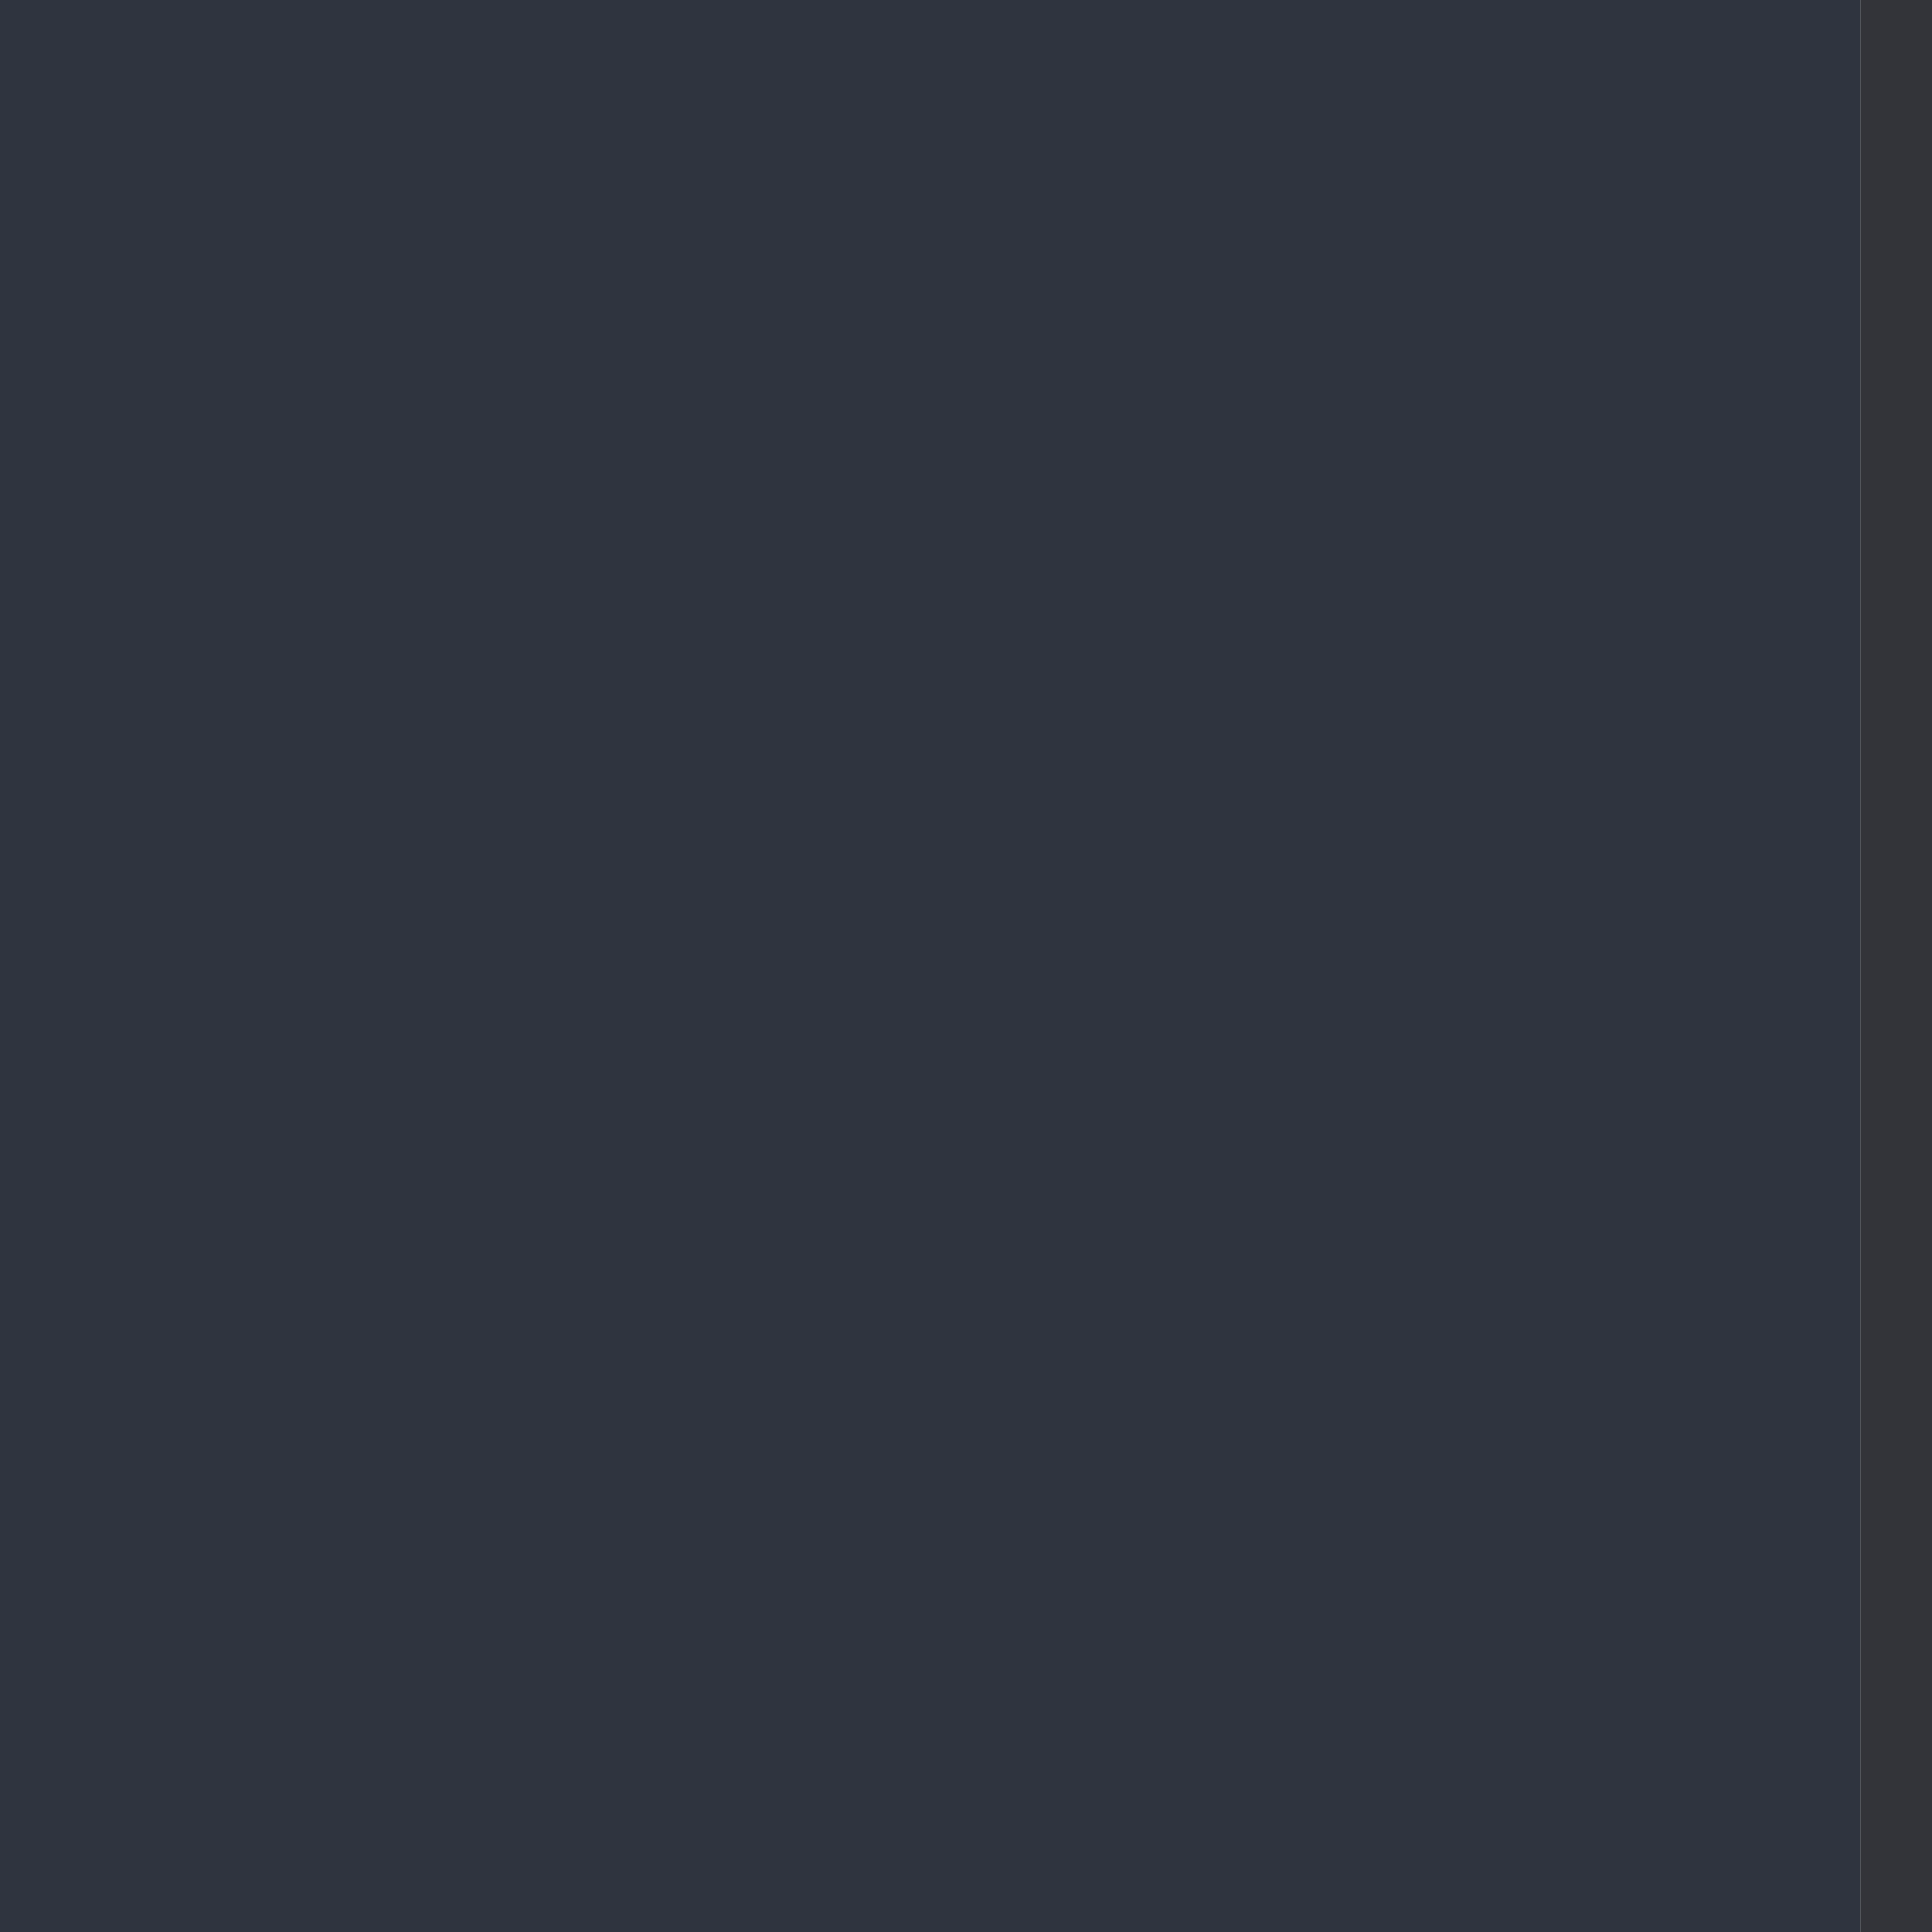
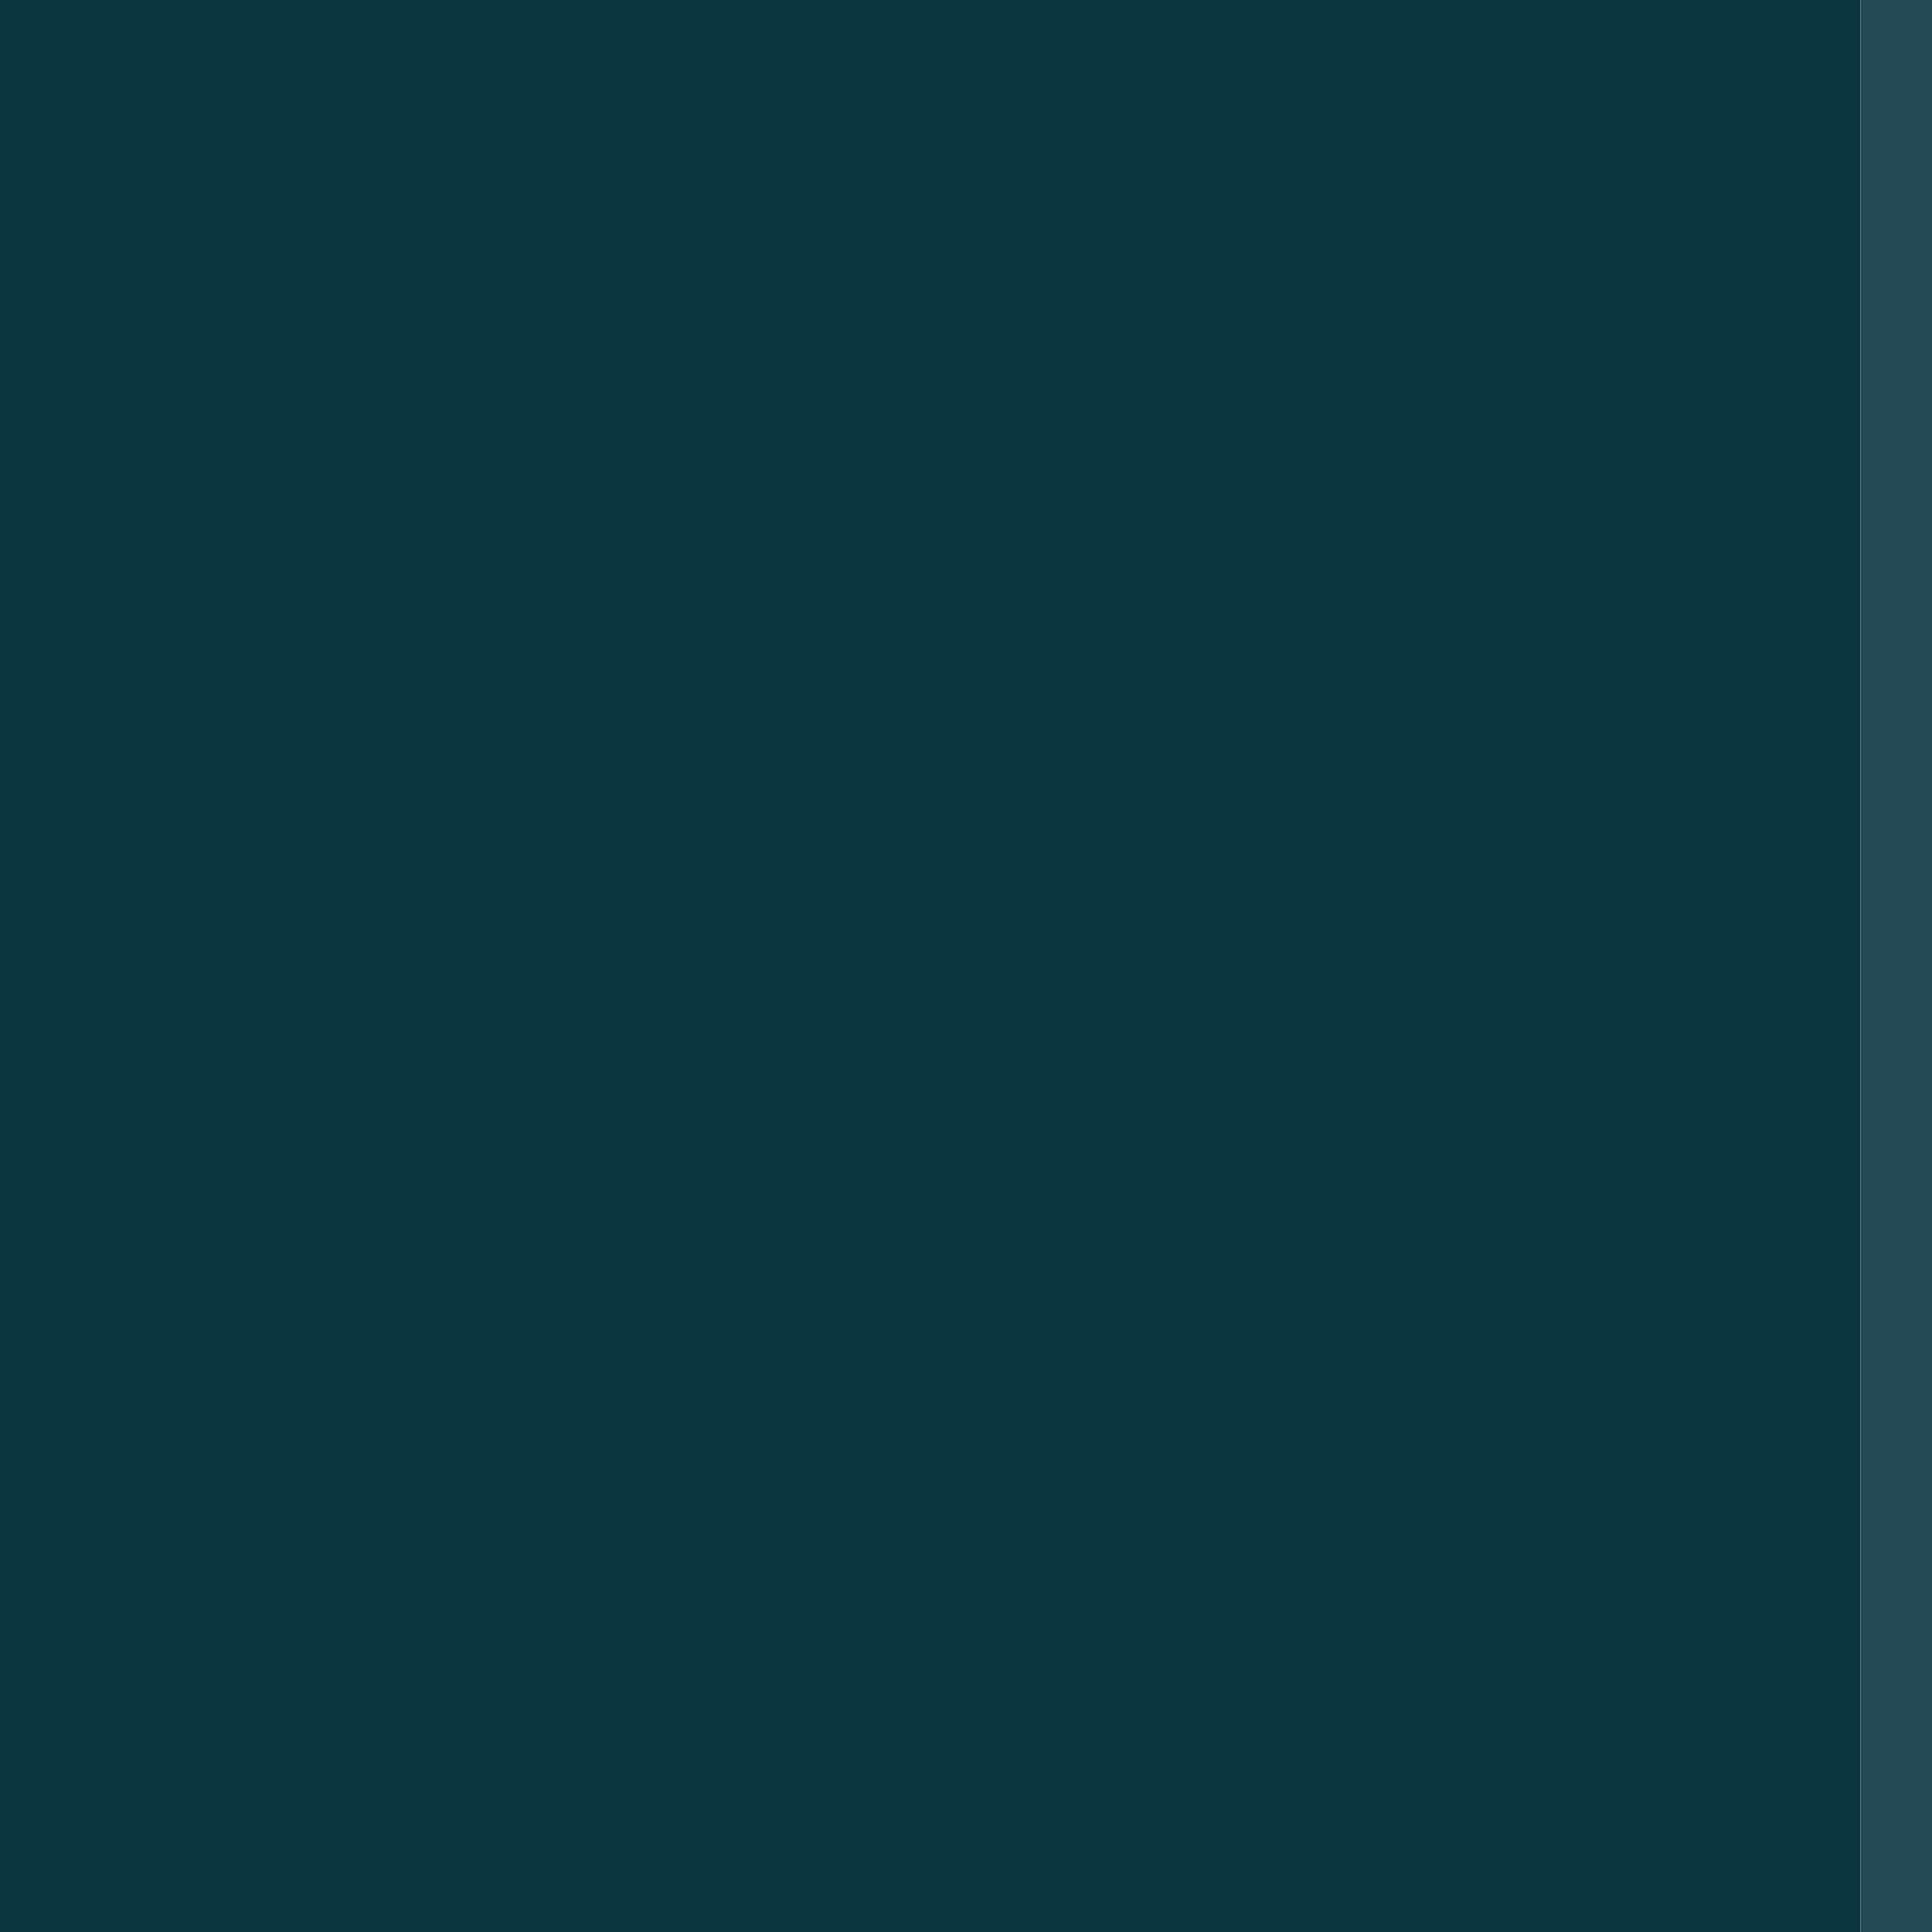
<svg xmlns="http://www.w3.org/2000/svg" width="27" height="27" viewBox="0 0 27 27" id="svg4196" version="1.1">
  <defs id="defs4198" />
  <g id="layer1" transform="translate(0,-1025.362)">
    <g id="g4136" transform="matrix(0,-1,1,0,-1025.362,1052.362)">
-       <rect y="1025.362" x="0" height="26" width="27" id="rect4713" style="display:inline;opacity:0.95;fill:#252a35;fill-opacity:1;stroke:none;stroke-width:2;stroke-linecap:round;stroke-linejoin:miter;stroke-miterlimit:4;stroke-dasharray:none;stroke-dashoffset:0;stroke-opacity:1" />
-       <rect y="1051.362" x="0" height="1" width="27" id="rect4713-4" style="display:inline;opacity:0.85;fill:#0f1116;fill-opacity:1;stroke:none;stroke-width:2;stroke-linecap:round;stroke-linejoin:miter;stroke-miterlimit:4;stroke-dasharray:none;stroke-dashoffset:0;stroke-opacity:1" />
+       <rect y="1025.362" x="0" height="26" width="27" id="rect4713" style="display:inline;opacity:0.95;fill:#002b36;fill-opacity:1;stroke:none;stroke-width:2;stroke-linecap:round;stroke-linejoin:miter;stroke-miterlimit:4;stroke-dasharray:none;stroke-dashoffset:0;stroke-opacity:1" />
+       <rect y="1051.362" x="0" height="1" width="27" id="rect4713-4" style="display:inline;opacity:0.85;fill:#002b36;fill-opacity:1;stroke:none;stroke-width:2;stroke-linecap:round;stroke-linejoin:miter;stroke-miterlimit:4;stroke-dasharray:none;stroke-dashoffset:0;stroke-opacity:1" />
    </g>
  </g>
</svg>
